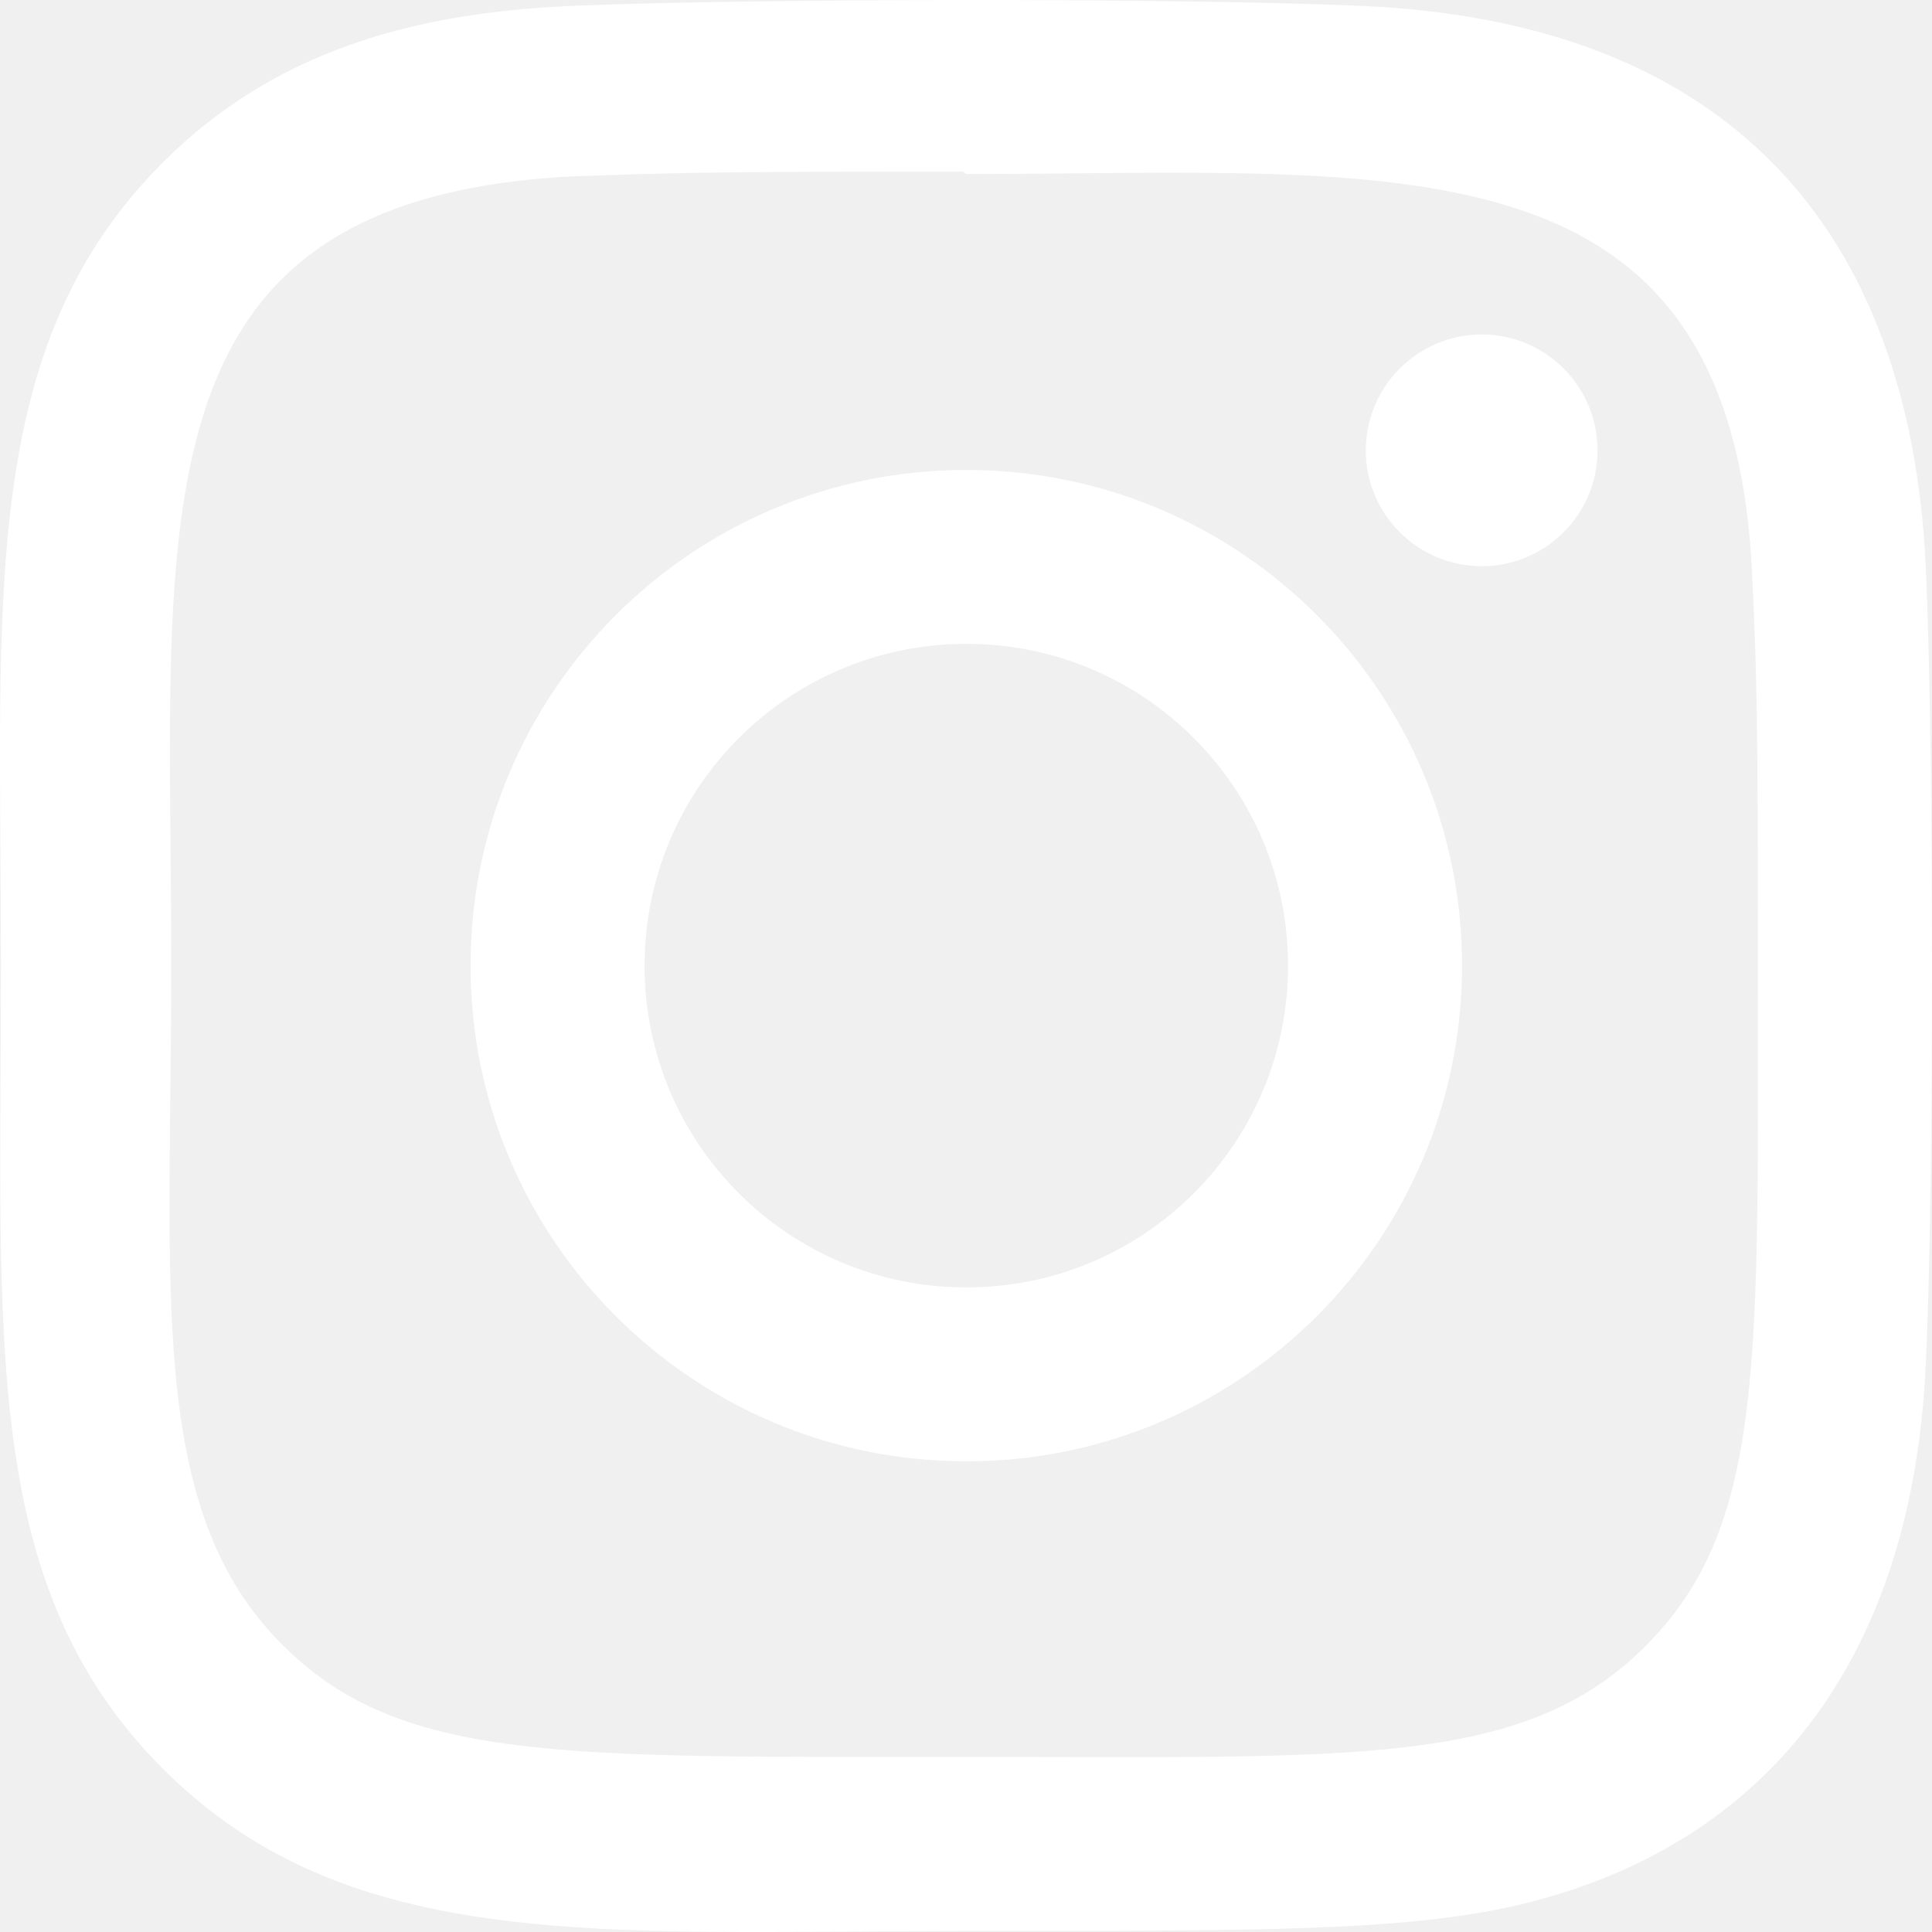
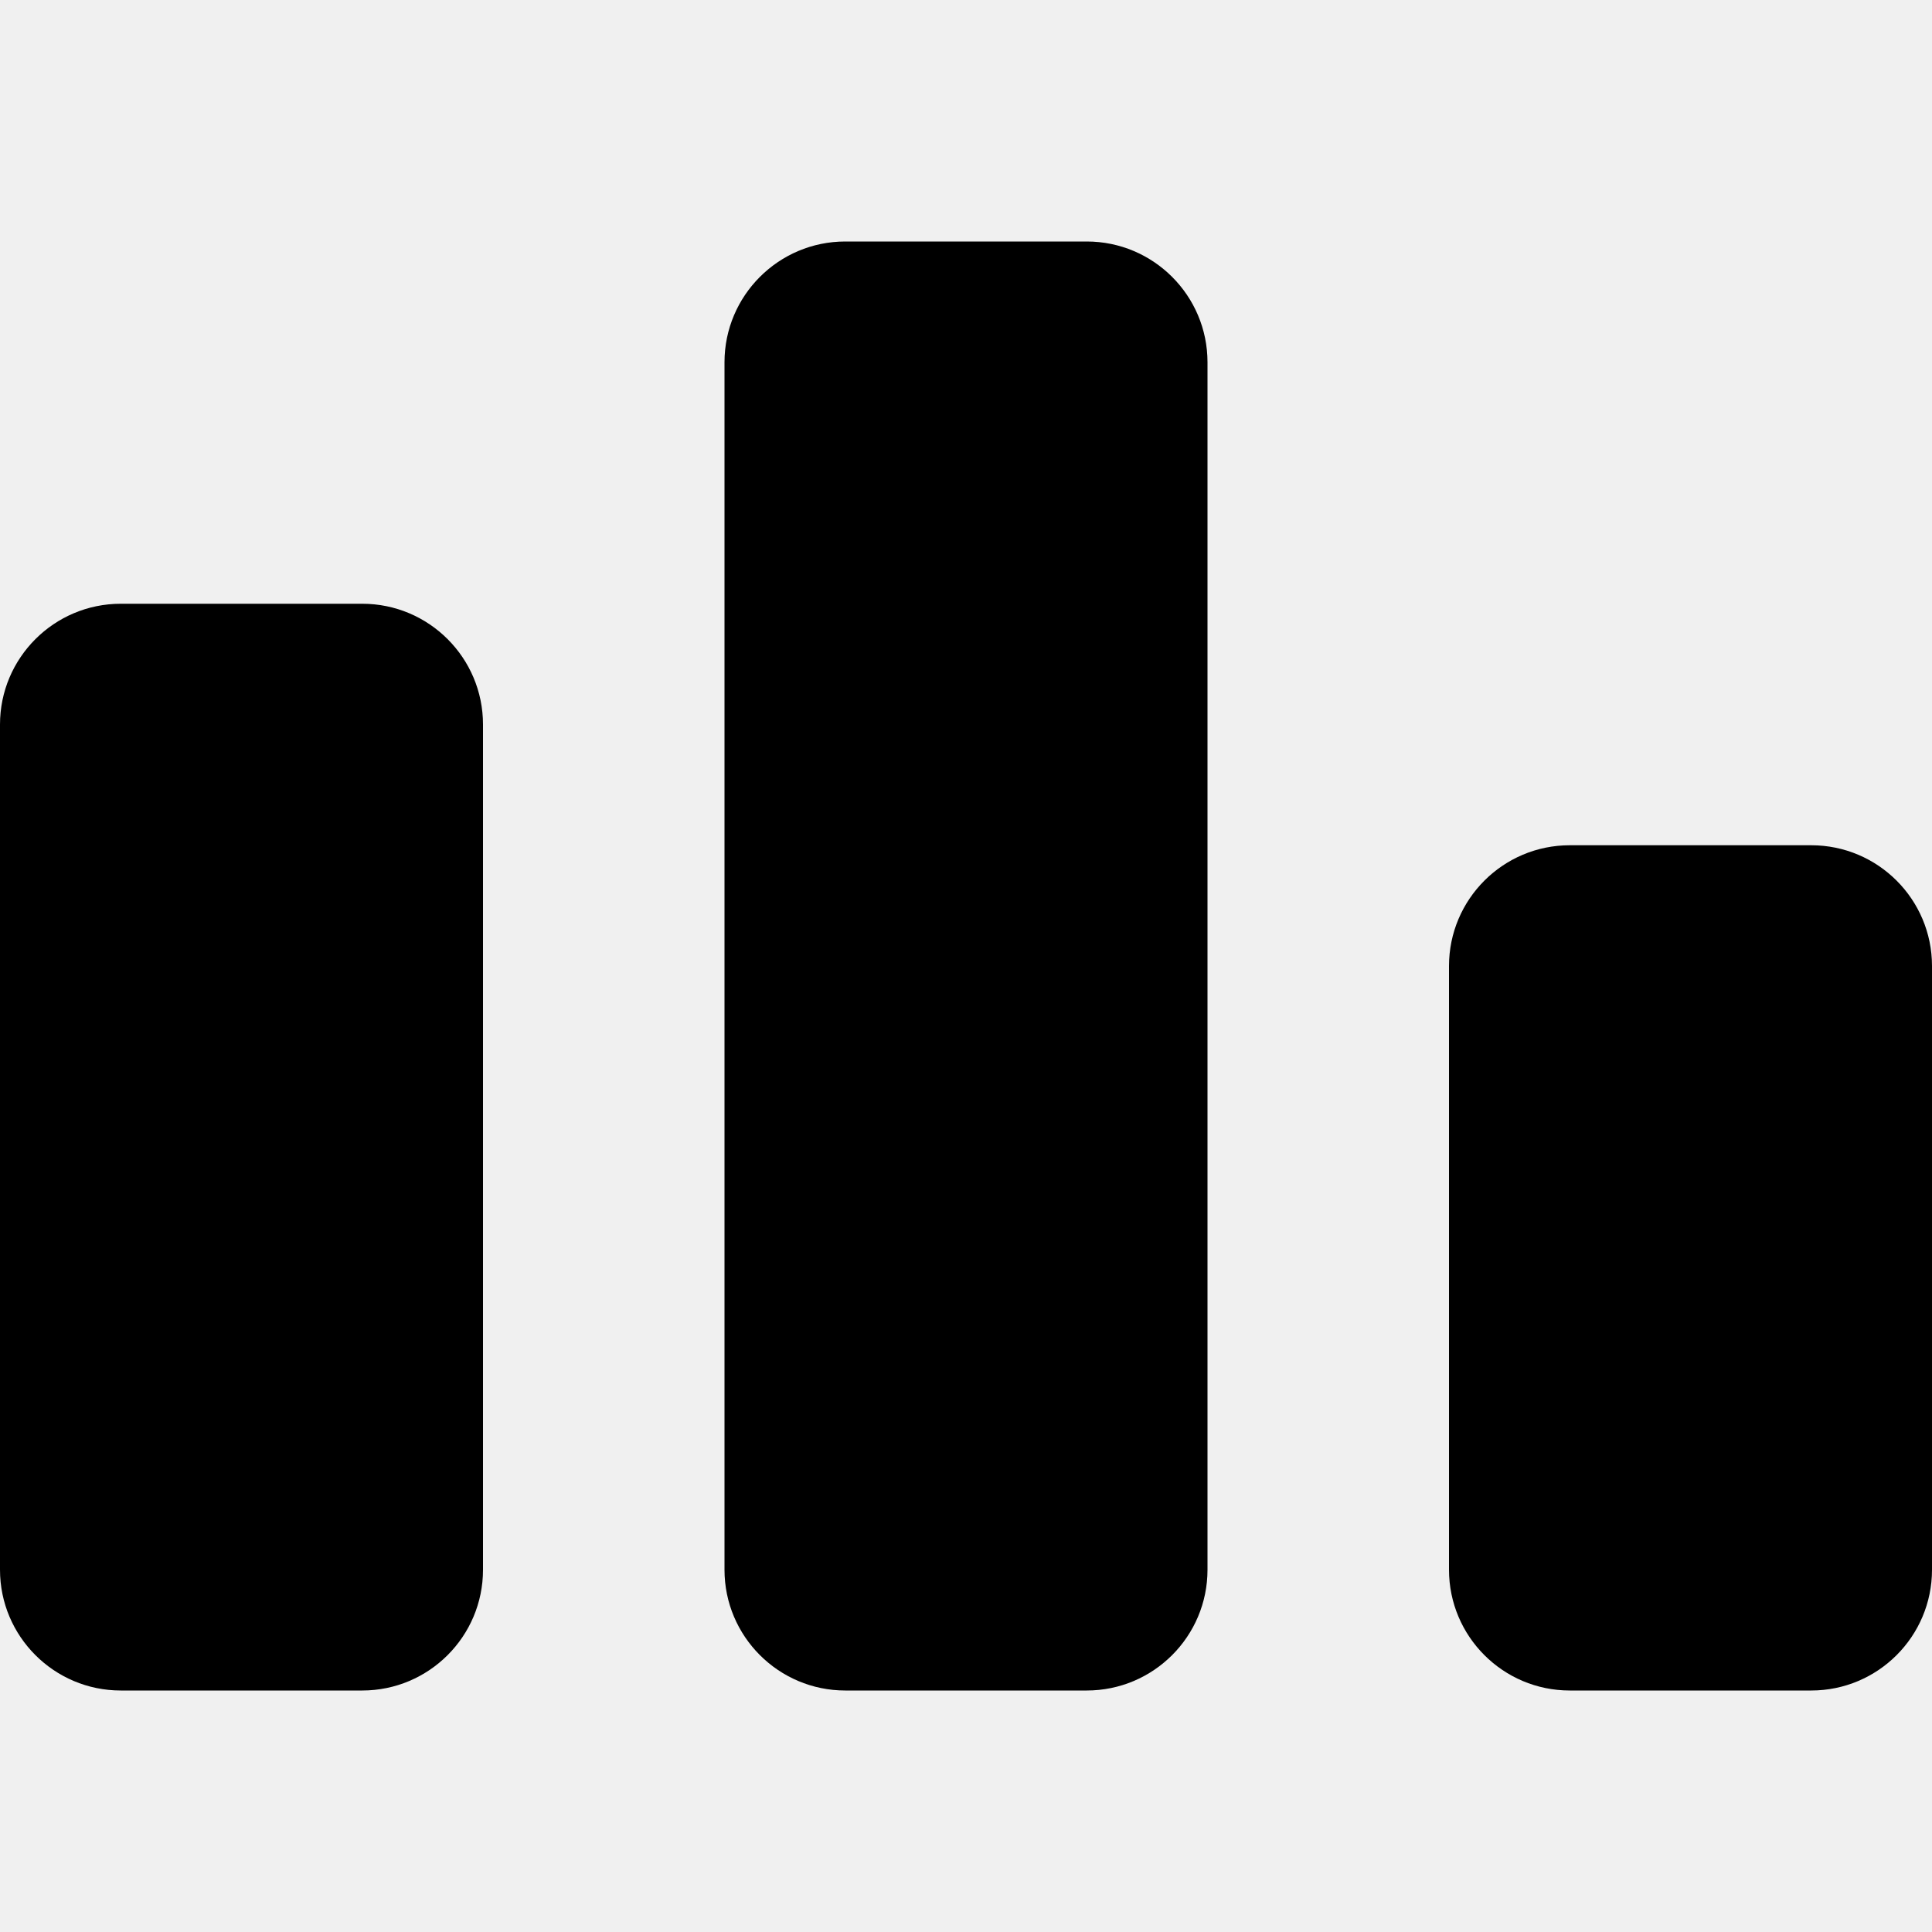
- <svg xmlns="http://www.w3.org/2000/svg" width="16" height="16" viewBox="0 0 16 16" fill="none">
-   <path d="M8.003 3.892C5.734 3.892 3.897 5.73 3.897 7.997C3.897 10.265 5.736 12.102 8.003 12.102C10.271 12.102 12.108 10.264 12.108 7.997C12.108 5.728 10.269 3.892 8.003 3.892V3.892ZM8.003 10.662C6.53 10.662 5.338 9.469 5.338 7.997C5.338 6.525 6.531 5.332 8.003 5.332C9.475 5.332 10.667 6.525 10.667 7.997C10.668 9.469 9.475 10.662 8.003 10.662V10.662Z" fill="white" />
-   <path d="M11.299 0.05C9.827 -0.018 6.181 -0.015 4.707 0.05C3.413 0.111 2.271 0.424 1.35 1.344C-0.189 2.883 0.008 4.956 0.008 7.997C0.008 11.109 -0.165 13.134 1.35 14.649C2.895 16.193 4.998 15.991 8.003 15.991C11.085 15.991 12.149 15.993 13.239 15.571C14.721 14.996 15.84 13.671 15.949 11.292C16.018 9.819 16.015 6.174 15.949 4.701C15.817 1.892 14.31 0.189 11.299 0.05V0.05ZM13.629 13.631C12.62 14.64 11.221 14.55 7.983 14.55C4.65 14.55 3.313 14.599 2.338 13.621C1.215 12.503 1.418 10.708 1.418 7.986C1.418 4.303 1.04 1.65 4.737 1.461C5.586 1.431 5.836 1.421 7.974 1.421L8.004 1.441C11.557 1.441 14.344 1.069 14.511 4.765C14.549 5.608 14.558 5.861 14.558 7.996C14.557 11.291 14.62 12.635 13.629 13.631V13.631Z" fill="white" />
-   <path d="M12.271 4.689C12.8 4.689 13.23 4.259 13.23 3.73C13.23 3.2 12.8 2.77 12.271 2.77C11.741 2.77 11.311 3.2 11.311 3.73C11.311 4.259 11.741 4.689 12.271 4.689Z" fill="white" />
+ <svg xmlns="http://www.w3.org/2000/svg" fill="#000000" width="800px" height="800px" viewBox="0 0 24 24" role="img">
+   <path d="M4.5 7.5C5.328 7.5 6 8.172 6 9v10.5c0 .828-.672 1.5-1.5 1.5h-3C.673 21 0 20.328 0 19.5V9c0-.828.673-1.5 1.5-1.5h3zm9-4.5c.828 0 1.5.672 1.5 1.5v15c0 .828-.672 1.5-1.5 1.5h-3c-.827 0-1.5-.672-1.5-1.5v-15c0-.828.673-1.5 1.5-1.5h3zm9 7.5c.828 0 1.5.672 1.5 1.5v7.5c0 .828-.672 1.5-1.5 1.5h-3c-.828 0-1.5-.672-1.5-1.5V12c0-.828.672-1.5 1.5-1.5h3z" />
</svg>
